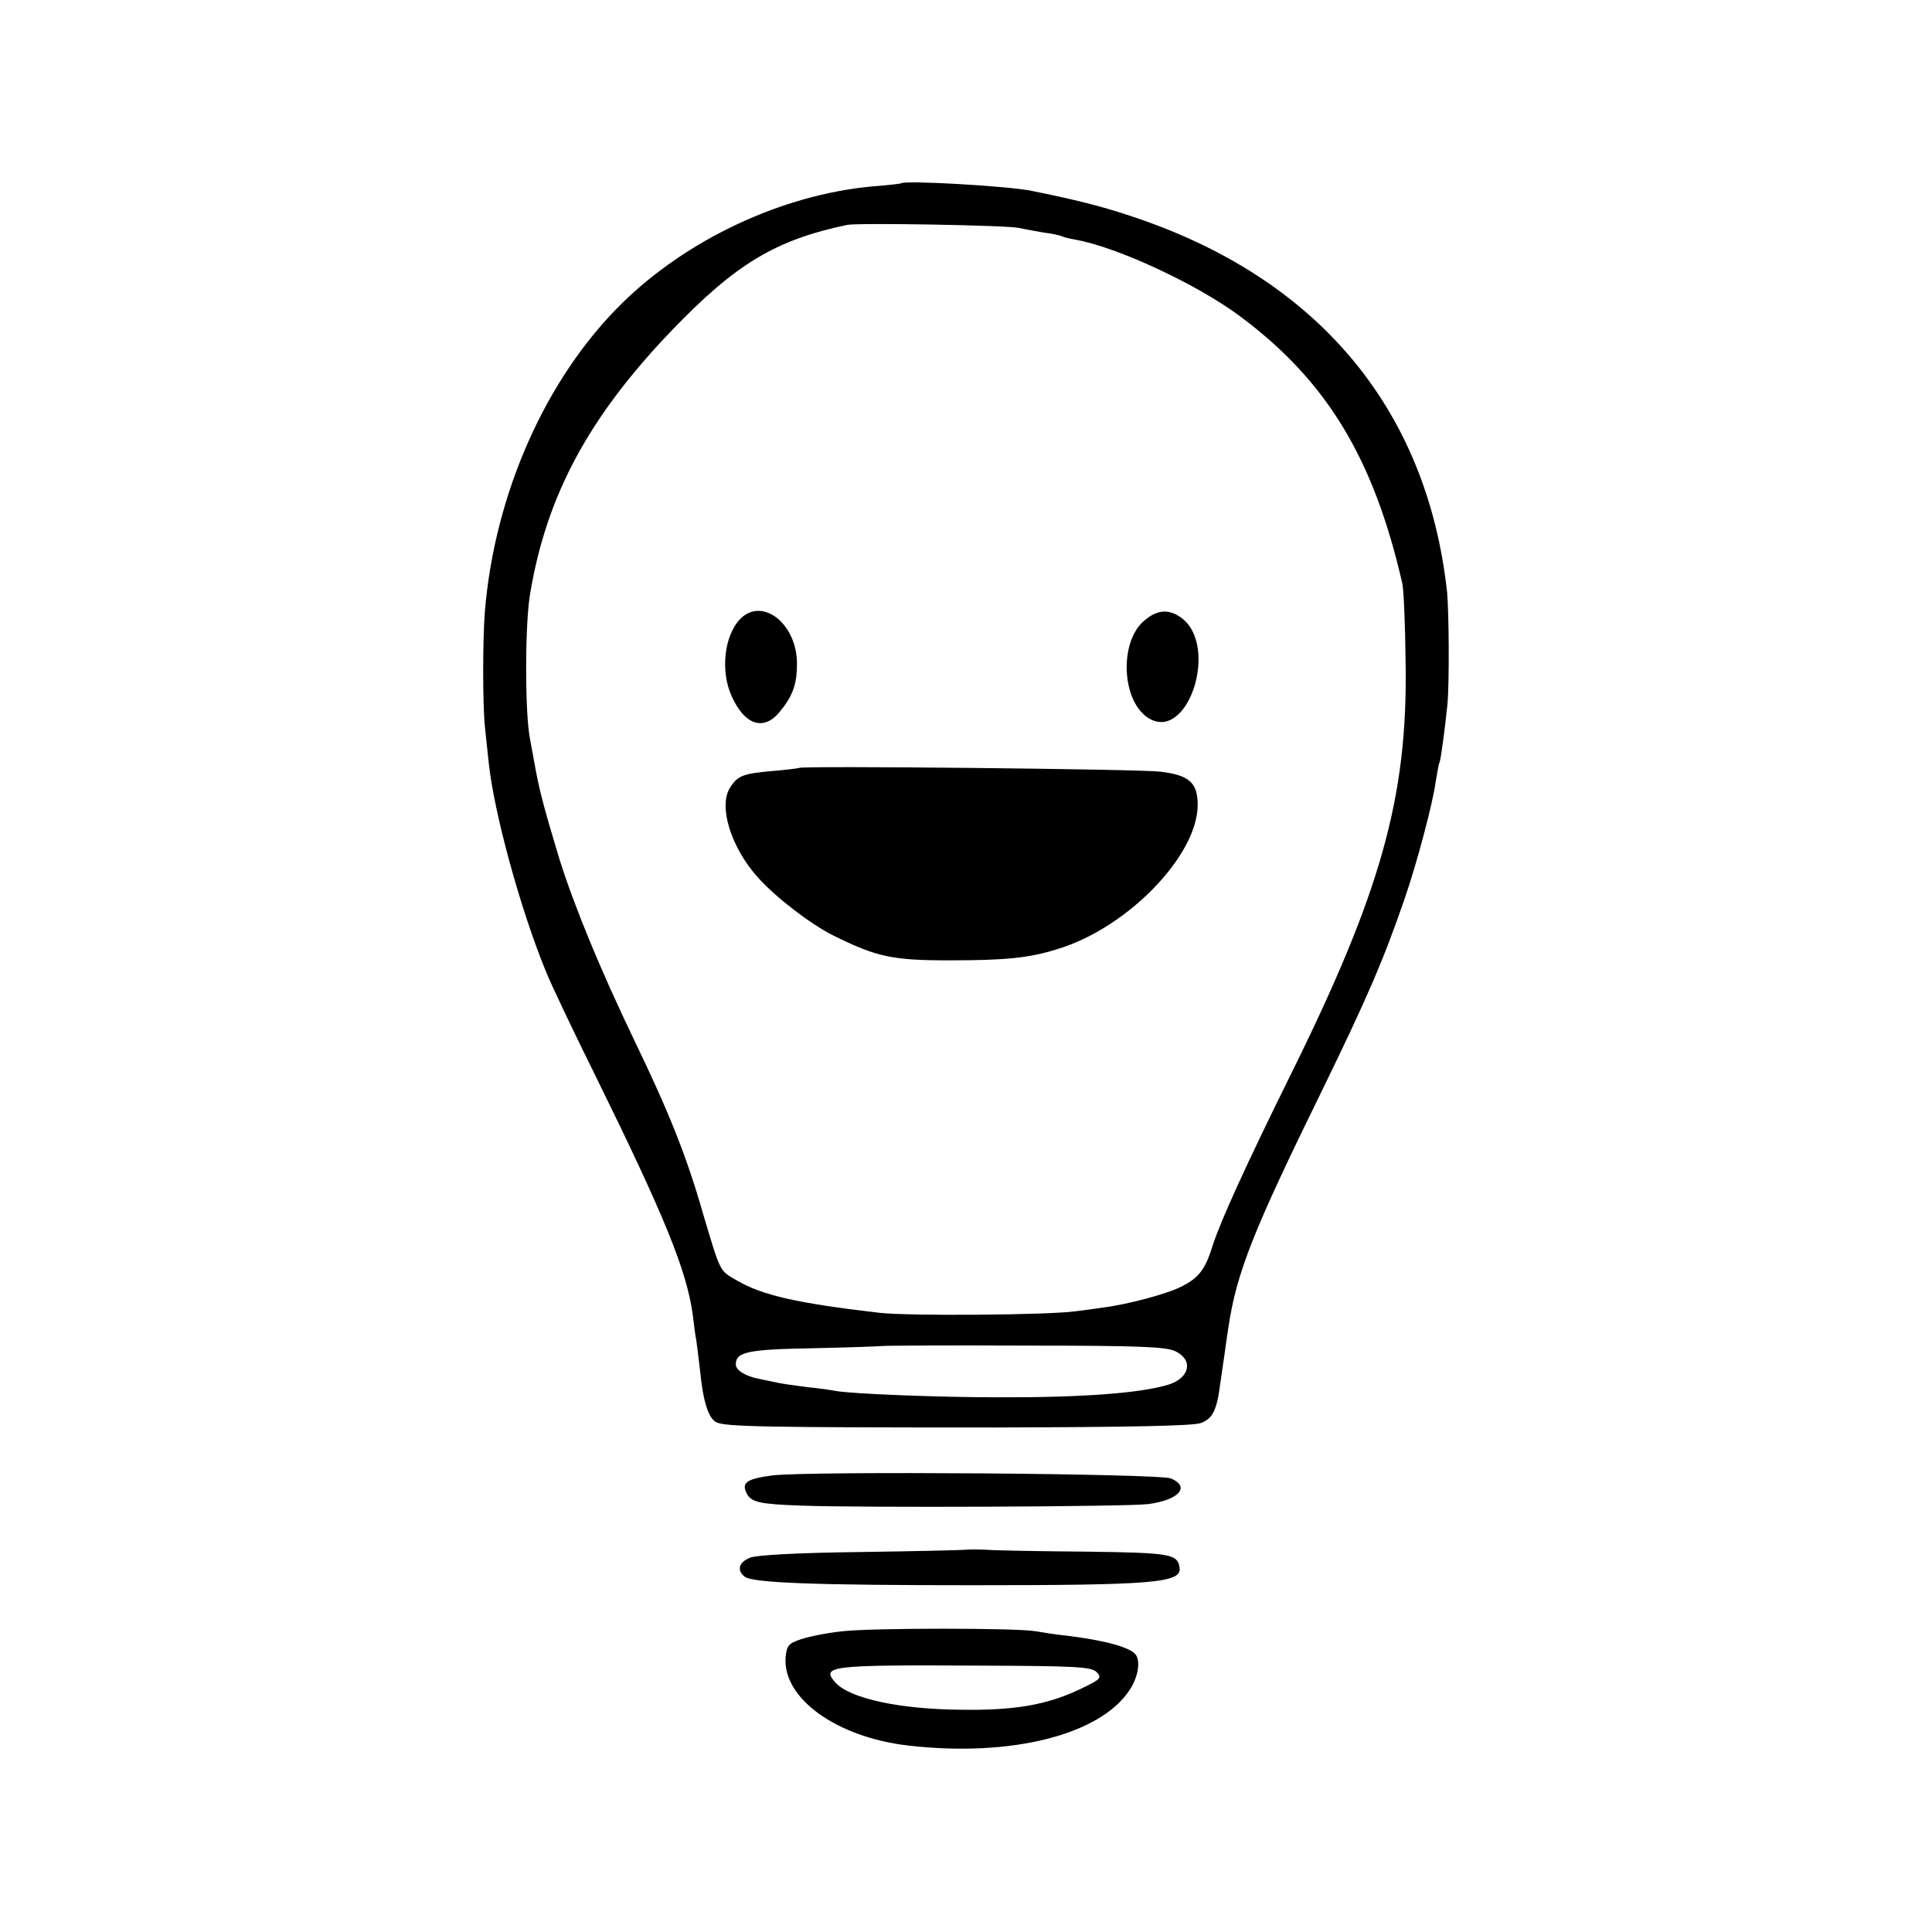
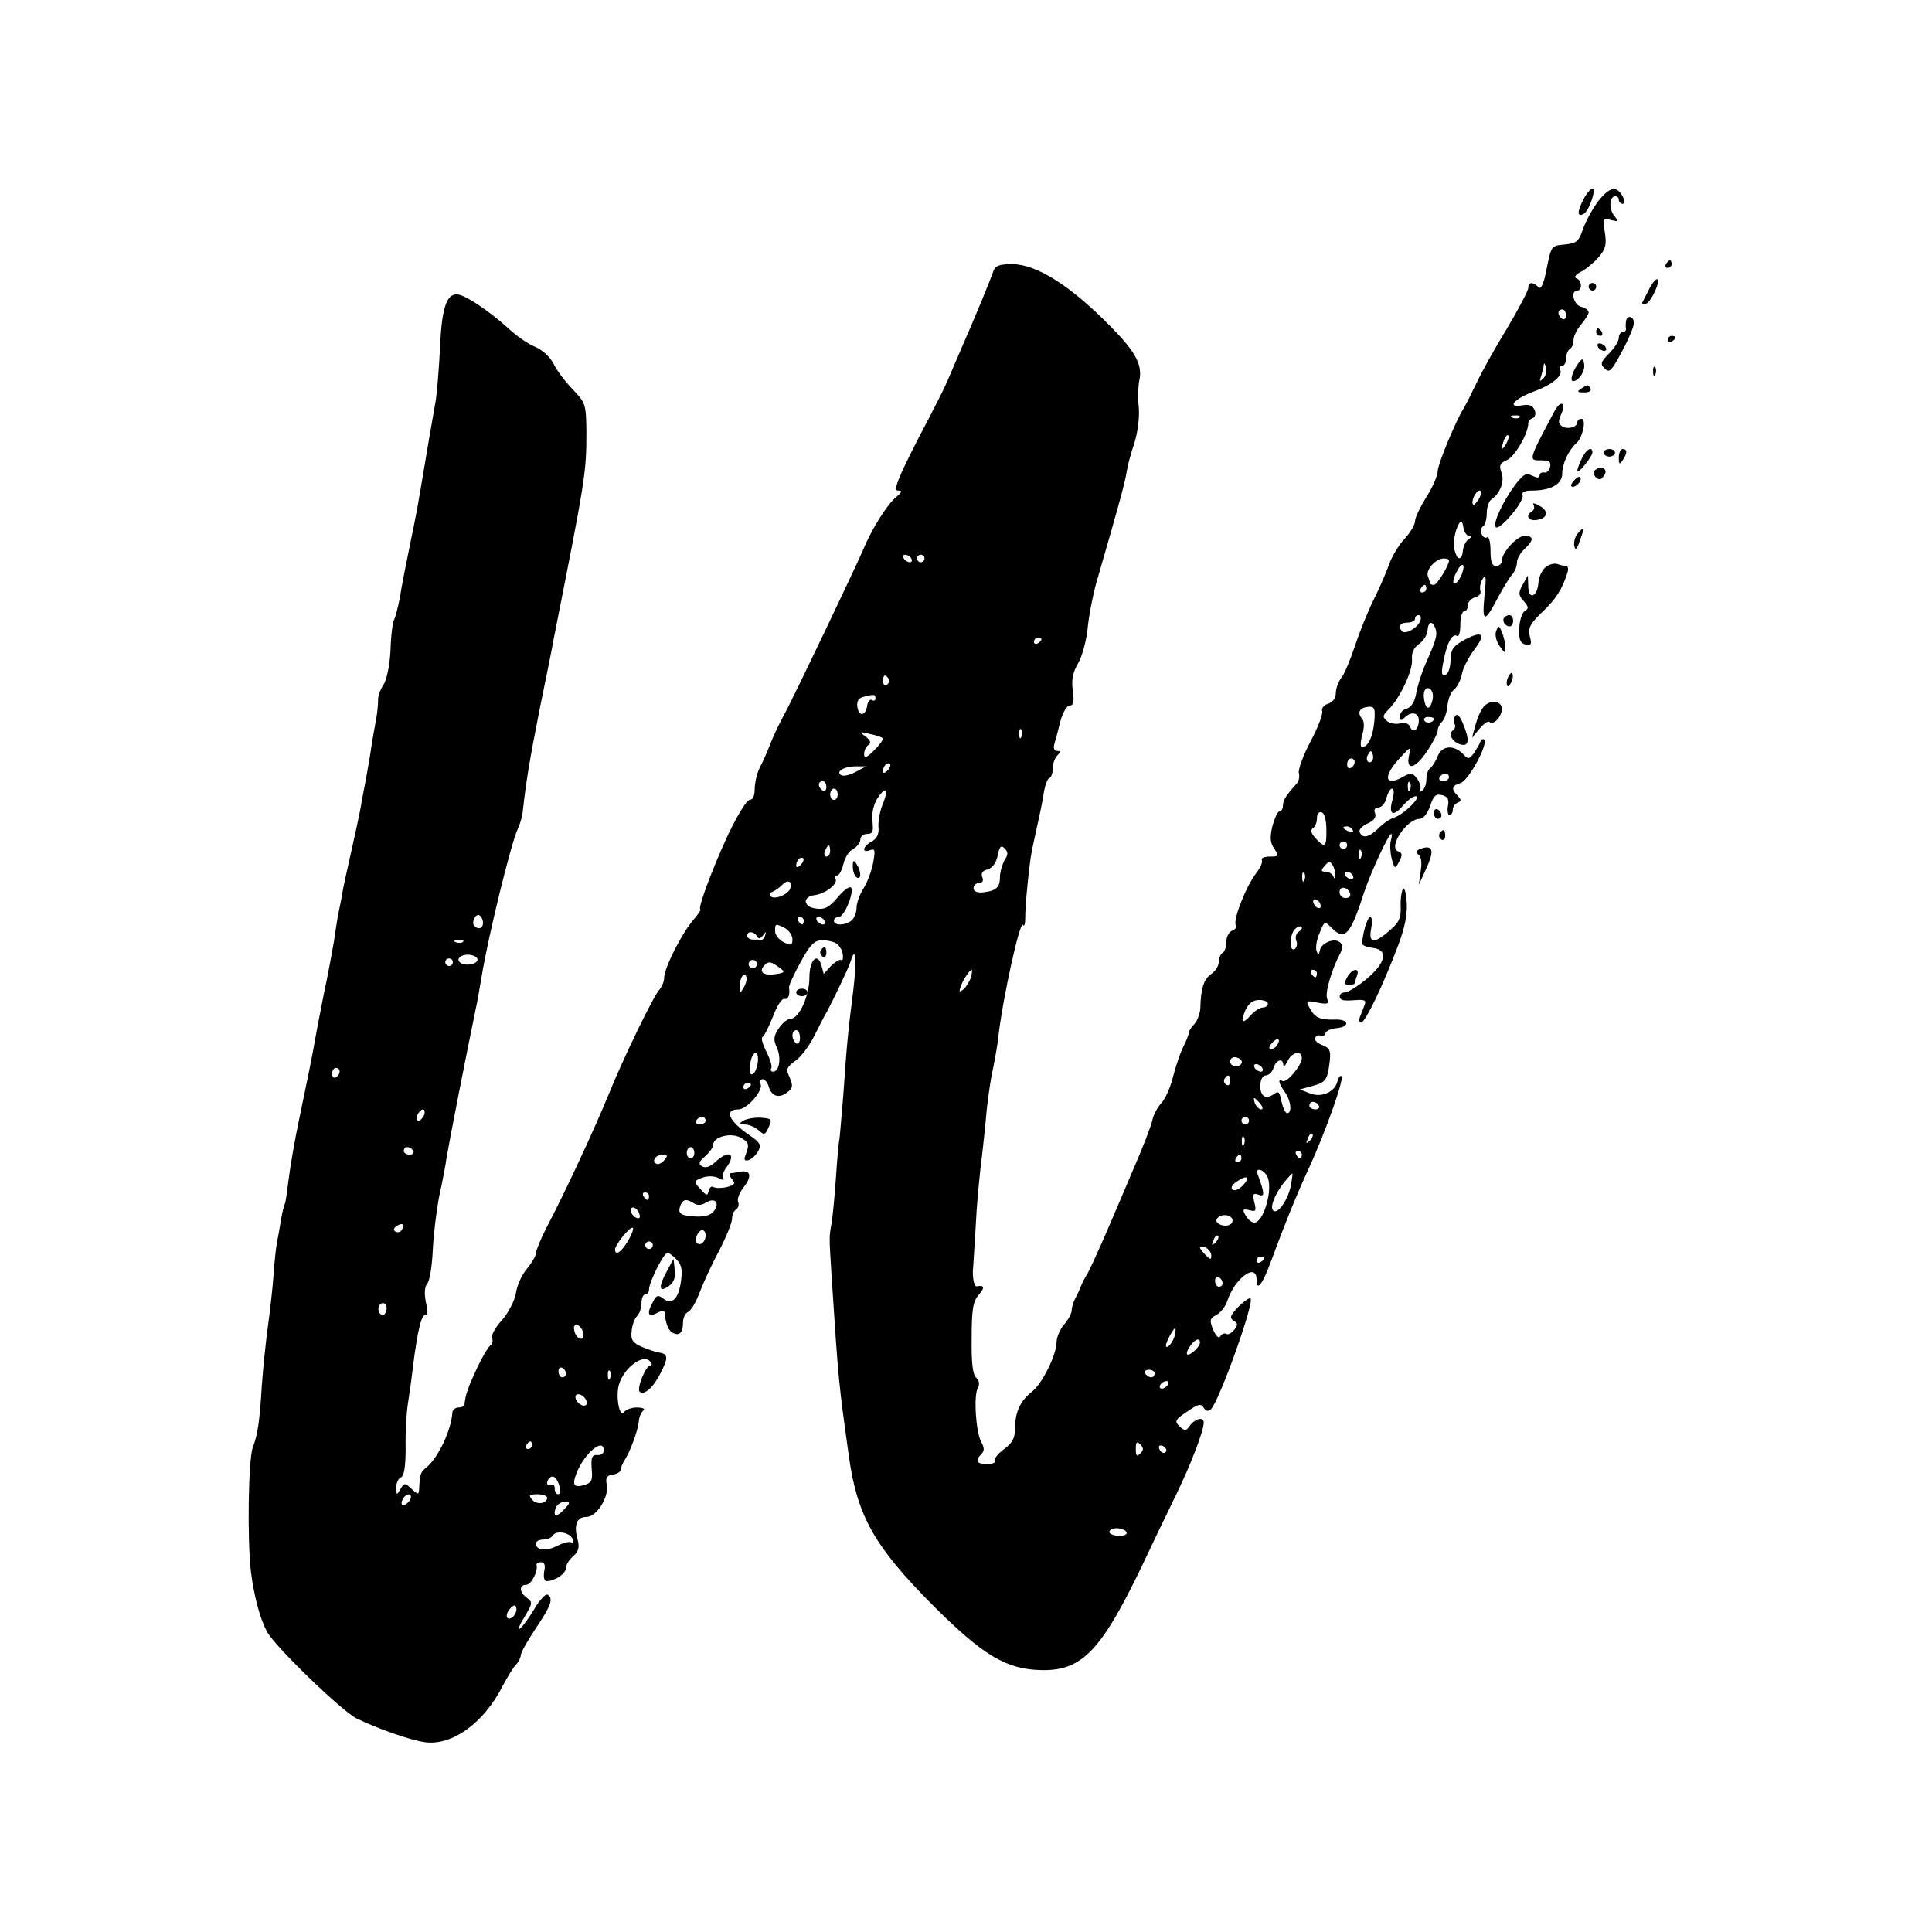
<svg xmlns="http://www.w3.org/2000/svg" version="1.0" width="512pt" height="512pt" viewBox="0 0 512 512" preserveAspectRatio="xMidYMid meet">
  <g transform="translate(0,512) scale(0.1,-0.1)" fill="#000000" stroke="none">
-     <path d="M2387 4634 c-1 -1 -35 -5 -75 -8 -240 -22 -493 -141 -666 -312 -200 -198 -335 -502 -361 -814 -6 -76 -6 -247 0 -305 2 -22 7 -65 10 -95 14 -134 85 -393 152 -555 13 -33 73 -159 133 -280 181 -368 240 -512 256 -630 3 -27 7 -57 9 -65 1 -8 6 -44 10 -80 8 -83 22 -128 43 -139 23 -12 128 -14 737 -14 353 1 529 4 548 12 31 12 42 34 51 106 4 28 9 61 11 75 2 14 6 45 10 70 22 148 66 258 249 631 119 244 163 346 219 509 32 93 74 250 82 310 4 24 8 47 10 50 3 5 14 86 21 155 5 55 4 240 -1 295 -53 489 -346 837 -843 999 -75 25 -143 42 -262 66 -63 12 -333 28 -343 19z m313 -118 c13 -3 42 -8 64 -12 22 -3 43 -7 47 -9 3 -2 20 -7 38 -10 110 -19 323 -118 437 -203 230 -171 354 -376 430 -707 4 -16 8 -111 9 -210 6 -357 -65 -610 -308 -1100 -116 -235 -182 -380 -203 -445 -20 -64 -36 -86 -84 -110 -37 -19 -142 -47 -206 -55 -21 -3 -55 -8 -74 -10 -67 -10 -445 -13 -520 -4 -215 25 -309 46 -376 85 -48 27 -44 21 -91 178 -43 151 -91 271 -183 461 -91 190 -158 353 -198 480 -42 139 -54 185 -67 260 -3 17 -8 44 -11 60 -13 69 -13 303 1 382 43 259 155 468 375 697 170 177 275 240 465 280 29 6 426 -1 455 -8z m415 -2977 c48 -23 38 -70 -17 -88 -73 -23 -232 -35 -458 -34 -148 0 -385 9 -426 17 -10 2 -44 7 -75 10 -31 4 -67 9 -80 12 -13 3 -35 7 -48 10 -36 7 -61 23 -61 38 0 33 30 40 203 43 95 2 178 5 186 6 8 1 179 2 380 1 298 0 372 -3 396 -15z" />
-     <path d="M1960 3478 c-41 -45 -51 -137 -21 -203 34 -76 84 -93 126 -43 35 42 47 73 47 128 1 107 -93 181 -152 118z" />
-     <path d="M3032 3475 c-66 -56 -60 -211 10 -257 106 -69 191 193 87 266 -33 23 -63 20 -97 -9z" />
-     <path d="M2118 3085 c-2 -1 -32 -5 -68 -8 -80 -7 -95 -12 -115 -44 -32 -49 2 -160 75 -240 47 -52 138 -122 198 -152 115 -57 156 -66 307 -66 150 0 212 6 288 30 185 56 371 248 371 382 0 59 -23 79 -99 88 -56 7 -950 16 -957 10z" />
-     <path d="M2047 1210 c-68 -9 -83 -19 -68 -48 12 -23 33 -28 143 -32 160 -6 865 -3 921 4 82 11 112 46 60 68 -32 13 -956 20 -1056 8z" />
-     <path d="M2559 1013 c-8 -1 -133 -4 -279 -6 -165 -2 -275 -8 -292 -15 -30 -12 -36 -33 -15 -50 20 -17 187 -23 604 -23 477 0 555 6 549 46 -5 37 -23 40 -249 43 -122 1 -240 3 -263 5 -22 1 -47 1 -55 0z" />
-     <path d="M2233 797 c-40 -4 -89 -14 -110 -21 -33 -11 -38 -17 -41 -47 -9 -109 134 -213 326 -235 271 -31 508 28 586 148 23 35 29 77 15 94 -16 19 -82 37 -180 49 -30 3 -67 9 -84 12 -50 9 -435 9 -512 0z m673 -108 c15 -16 12 -19 -47 -47 -85 -40 -170 -55 -310 -53 -165 1 -297 30 -335 72 -39 44 -15 47 368 45 271 -1 309 -3 324 -17z" />
+     <path d="M4195 4589 c-16 -31 -15 -46 3 -35 14 9 33 66 22 66 -5 0 -17 -14 -25 -31z" />
+     <path d="M4234 4585 c-14 -19 -32 -52 -39 -72 -11 -33 -17 -38 -49 -41 -35 -3 -35 -4 -47 -63 -8 -42 -15 -57 -22 -50 -15 15 -27 14 -27 -2 0 -7 -25 -55 -56 -107 -32 -52 -68 -117 -81 -145 -13 -27 -28 -57 -33 -65 -23 -37 -70 -151 -70 -169 0 -11 -13 -42 -30 -68 -16 -26 -30 -55 -30 -64 0 -9 -12 -30 -27 -46 -16 -17 -34 -47 -42 -69 -7 -21 -26 -64 -41 -94 -15 -30 -37 -85 -49 -121 -12 -36 -28 -75 -36 -85 -8 -10 -15 -29 -15 -41 0 -13 -8 -24 -21 -28 -11 -4 -18 -13 -15 -20 2 -7 -11 -43 -31 -80 -19 -36 -33 -74 -31 -83 3 -10 0 -23 -6 -29 -27 -30 -36 -43 -36 -58 0 -8 -4 -15 -9 -15 -5 0 -13 -18 -19 -39 -7 -31 -6 -45 5 -60 13 -20 12 -21 -12 -21 -14 0 -24 -4 -21 -9 3 -5 -4 -21 -15 -35 -26 -33 -62 -124 -54 -137 4 -5 -1 -12 -9 -15 -9 -3 -16 -17 -16 -29 0 -13 -4 -27 -10 -30 -5 -3 -10 -14 -10 -24 0 -10 -9 -25 -20 -32 -20 -14 -28 -39 -29 -91 -1 -15 -8 -33 -16 -42 -8 -8 -15 -19 -15 -24 0 -5 -7 -22 -15 -38 -8 -16 -20 -52 -27 -80 -7 -28 -21 -58 -31 -68 -9 -10 -20 -29 -23 -44 -3 -15 -25 -72 -49 -127 -23 -55 -59 -138 -79 -185 -21 -47 -41 -92 -47 -100 -5 -8 -12 -22 -15 -30 -3 -8 -10 -23 -15 -32 -5 -10 -9 -24 -9 -31 0 -8 -9 -24 -20 -37 -11 -13 -20 -34 -20 -47 0 -33 -38 -110 -65 -131 -31 -24 -45 -55 -45 -96 0 -28 -7 -40 -30 -57 -16 -12 -27 -26 -24 -31 3 -4 -6 -8 -20 -8 -28 0 -33 9 -15 27 8 8 8 17 -1 32 -14 28 -20 121 -9 142 6 11 4 21 -4 28 -9 7 -13 39 -12 105 0 78 4 98 19 115 17 19 15 26 -6 22 -7 -1 -12 29 -9 51 0 3 3 46 6 95 4 80 8 123 20 223 2 19 7 64 10 100 4 36 11 85 17 110 5 25 12 63 14 85 12 103 57 306 65 294 3 -6 6 2 6 18 -1 28 11 148 18 181 2 9 8 38 14 65 6 26 14 64 17 85 3 20 10 39 15 40 5 2 9 14 9 26 0 12 5 27 12 34 9 9 9 12 -1 12 -7 0 -10 7 -7 18 3 9 10 36 16 60 6 23 17 42 24 42 11 0 13 10 9 40 -4 28 0 48 14 72 11 19 23 63 26 99 4 36 16 96 28 134 53 183 71 248 75 276 2 14 11 48 20 74 9 29 14 67 12 94 -3 25 -2 60 2 76 7 39 -11 73 -76 139 -107 109 -197 166 -262 166 -32 0 -44 -4 -49 -17 -9 -27 -47 -119 -86 -208 -19 -44 -37 -87 -41 -95 -3 -8 -37 -75 -75 -147 -51 -100 -64 -133 -52 -133 13 0 12 -4 -5 -18 -25 -22 -64 -84 -88 -142 -17 -40 -183 -389 -207 -432 -18 -34 -27 -53 -39 -83 -6 -16 -18 -43 -26 -58 -8 -16 -14 -42 -14 -58 0 -18 -5 -29 -14 -29 -7 0 -32 -41 -56 -91 -45 -97 -82 -199 -74 -199 3 0 -7 -15 -22 -32 -30 -37 -74 -124 -74 -150 0 -9 -6 -23 -12 -30 -16 -17 -95 -179 -137 -283 -36 -88 -115 -258 -162 -347 -16 -31 -29 -63 -29 -70 0 -7 -11 -25 -24 -41 -13 -15 -26 -44 -29 -65 -4 -21 -20 -51 -37 -71 -17 -18 -29 -40 -26 -47 3 -7 1 -16 -4 -19 -6 -4 -22 -31 -36 -61 -23 -49 -31 -71 -33 -96 -1 -5 -8 -8 -16 -8 -8 0 -15 -6 -16 -12 -3 -48 -37 -120 -68 -146 -16 -13 -18 -16 -20 -54 -1 -20 -2 -20 -20 -4 -18 17 -20 17 -30 -1 -10 -16 -10 -16 -11 5 0 12 6 25 13 27 8 4 12 29 12 78 -1 39 2 92 6 117 4 25 10 68 13 95 13 104 24 147 36 140 4 -3 4 12 -1 32 -5 25 -4 42 3 51 7 7 13 48 15 90 2 42 10 106 17 142 8 36 17 83 20 105 5 31 49 258 82 417 2 13 7 39 10 58 17 106 80 363 97 395 5 11 12 33 13 50 8 72 17 129 45 270 17 83 33 161 35 175 86 435 88 445 88 558 -1 70 -2 74 -36 110 -20 20 -43 51 -51 68 -9 18 -30 37 -49 45 -18 7 -50 29 -71 49 -52 47 -116 90 -137 90 -27 0 -40 -39 -44 -145 -3 -55 -8 -116 -11 -135 -3 -19 -15 -84 -25 -145 -10 -60 -21 -124 -24 -141 -3 -17 -13 -66 -22 -110 -9 -43 -20 -100 -24 -126 -5 -27 -12 -53 -15 -59 -4 -5 -9 -42 -10 -81 -2 -40 -10 -80 -19 -93 -8 -12 -15 -31 -14 -41 0 -11 -2 -32 -5 -49 -3 -16 -11 -59 -16 -95 -6 -36 -13 -76 -16 -90 -3 -14 -8 -41 -11 -60 -4 -19 -15 -71 -25 -115 -10 -44 -21 -93 -23 -110 -3 -16 -8 -41 -11 -55 -2 -13 -7 -42 -10 -65 -4 -22 -15 -85 -27 -140 -11 -55 -21 -109 -23 -120 -5 -31 -21 -110 -43 -215 -11 -52 -23 -122 -27 -155 -4 -32 -8 -62 -10 -65 -2 -4 -7 -22 -10 -41 -3 -19 -8 -47 -11 -62 -3 -16 -7 -54 -9 -85 -2 -31 -9 -93 -15 -137 -6 -44 -13 -114 -16 -155 -6 -99 -11 -131 -24 -166 -12 -31 -15 -244 -5 -329 8 -63 23 -122 42 -158 19 -38 199 -212 238 -231 60 -29 141 -57 181 -63 72 -10 156 51 205 147 13 25 29 51 36 58 7 7 13 19 13 25 0 7 18 39 40 72 41 61 47 79 31 89 -5 3 -21 -14 -35 -38 -15 -25 -32 -48 -38 -52 -7 -4 -1 10 12 31 21 35 22 39 7 50 -21 15 -22 35 -3 35 14 0 32 36 28 52 -1 5 4 8 12 8 9 0 12 -8 8 -25 -2 -15 0 -25 7 -25 22 0 51 20 51 35 0 9 9 22 19 31 14 12 17 23 12 43 -11 39 -3 61 23 61 27 0 60 52 54 85 -4 19 0 25 16 27 12 2 21 8 21 13 0 6 5 17 10 25 15 23 37 82 38 105 1 11 7 23 12 27 6 4 -2 8 -17 8 -15 0 -30 -6 -34 -12 -10 -16 -21 27 -16 62 7 50 69 99 87 69 4 -5 2 -9 -3 -9 -11 0 -35 -60 -27 -68 11 -11 36 10 55 48 22 43 21 52 -5 56 -8 1 -28 8 -45 15 -24 11 -29 19 -26 42 1 15 8 33 14 39 7 7 12 22 12 35 0 13 5 23 10 23 6 0 10 6 10 13 0 19 39 97 49 97 4 0 15 -8 25 -19 13 -14 15 -28 10 -61 -7 -44 -25 -60 -48 -40 -12 9 -17 7 -25 -9 -18 -32 -14 -43 9 -31 11 6 20 7 21 3 3 -29 9 -47 20 -54 18 -11 29 -2 29 26 0 12 6 25 13 28 8 3 22 27 32 54 10 26 33 76 52 111 18 35 33 72 33 82 0 10 5 22 11 25 6 4 8 13 5 20 -3 8 4 25 15 39 22 28 19 46 -9 41 -9 -2 -21 -4 -26 -4 -5 -1 -3 -8 4 -16 10 -12 7 -15 -14 -21 -13 -3 -29 -3 -35 0 -5 4 -11 -1 -13 -10 -3 -14 -6 -13 -22 5 -18 20 -18 21 5 30 15 5 31 5 43 -1 11 -6 16 -6 13 0 -4 5 0 18 8 28 28 38 6 48 -30 14 -13 -12 -25 -16 -34 -11 -11 7 -9 12 8 27 11 10 21 23 21 30 0 21 45 33 71 20 24 -13 26 -18 14 -49 -10 -23 22 -12 35 14 8 14 4 22 -23 40 -56 38 -69 69 -30 69 22 0 65 49 59 66 -3 8 -1 14 5 14 6 0 13 -9 16 -19 7 -26 27 -33 49 -16 15 11 16 17 7 39 -11 23 -9 27 15 45 15 10 38 41 51 68 13 26 28 55 33 63 16 30 57 115 63 134 13 43 16 2 6 -81 -12 -94 -17 -138 -26 -273 -4 -46 -8 -98 -10 -115 -3 -16 -7 -66 -10 -110 -3 -44 -8 -96 -11 -115 -7 -41 -7 -32 0 -145 18 -276 18 -276 46 -477 22 -156 68 -237 221 -391 134 -134 195 -171 289 -173 108 -2 159 51 271 286 22 47 60 126 84 175 41 84 75 173 75 195 0 16 -22 11 -36 -7 -11 -16 -14 -16 -28 -3 -14 13 -12 18 20 39 30 21 37 22 44 10 6 -9 12 -10 19 -4 23 24 116 284 105 294 -2 3 -17 -7 -32 -22 -22 -23 -24 -29 -13 -37 12 -7 12 -11 2 -24 -7 -9 -17 -14 -21 -11 -5 3 -12 0 -16 -6 -4 -7 -11 -1 -19 17 -10 25 -9 30 8 39 11 5 25 23 30 39 20 59 77 101 77 55 0 -34 16 -13 40 53 32 87 66 172 99 243 42 91 94 236 86 243 -3 3 -8 -3 -11 -15 -8 -28 -43 -43 -74 -30 l-25 10 33 9 c36 10 40 16 46 66 3 28 0 35 -21 43 -13 5 -21 14 -18 19 4 6 10 8 15 5 4 -3 10 0 12 6 2 7 15 13 28 14 39 3 36 25 -3 23 -39 -1 -53 5 -67 32 -10 18 -8 19 21 13 28 -5 31 -4 26 11 -6 15 12 77 35 120 6 12 6 22 0 28 -14 14 -50 0 -54 -20 -3 -14 -5 -14 -9 -2 -3 8 0 30 8 47 13 33 13 33 33 13 34 -34 49 -17 85 95 18 54 65 155 72 155 2 0 2 -8 -1 -17 -3 -10 -2 -31 2 -48 8 -29 9 -29 20 -8 9 17 9 22 -3 27 -27 10 22 85 57 86 10 0 21 14 28 34 9 27 15 33 31 29 16 -4 20 -12 16 -29 -2 -13 0 -24 4 -24 5 0 9 6 9 14 0 8 6 16 13 19 10 4 10 7 0 18 -18 18 -16 27 8 34 21 7 74 104 62 115 -3 3 -8 0 -10 -6 -2 -6 -10 -19 -17 -30 -13 -17 -15 -17 -30 -1 -25 24 -55 21 -66 -7 -5 -13 -14 -27 -19 -31 -6 -3 -11 -17 -11 -30 0 -13 -5 -27 -12 -31 -6 -4 -8 -3 -5 3 4 6 0 18 -7 29 -13 17 -17 17 -40 4 -45 -24 -51 1 -11 46 34 37 35 38 29 12 -9 -43 18 -35 49 13 15 22 27 46 27 53 0 7 5 17 12 24 6 6 13 26 14 43 2 17 9 36 18 42 8 7 17 25 20 40 3 16 17 44 32 64 33 43 24 53 -24 28 -31 -17 -37 -25 -38 -54 0 -20 -6 -37 -13 -39 -11 -4 -12 4 -6 34 9 49 23 76 36 69 5 -4 9 9 9 29 0 20 5 36 10 36 6 0 10 7 10 16 0 9 9 18 19 21 11 3 17 11 14 18 -2 8 0 22 7 32 8 14 9 3 4 -46 -7 -72 0 -73 36 -4 14 26 31 54 38 61 6 7 12 21 12 31 0 10 9 26 20 36 25 23 25 35 1 35 -21 0 -61 -44 -61 -66 0 -8 -7 -14 -15 -14 -11 0 -15 11 -15 41 0 22 -4 38 -9 35 -5 -3 -11 1 -15 9 -3 8 -1 17 4 20 6 4 10 19 10 35 0 16 6 33 13 37 22 15 35 47 26 71 -7 18 -4 25 15 33 21 10 56 70 56 97 0 5 5 12 12 14 6 2 9 12 5 21 -5 12 -14 16 -32 13 -44 -8 -23 17 31 37 49 18 78 43 68 58 -3 5 0 9 5 9 6 0 11 9 11 19 0 11 5 23 10 26 6 3 10 14 10 24 0 10 9 28 20 41 11 13 20 27 20 32 0 6 -9 12 -20 15 -20 5 -29 43 -10 43 14 0 12 28 -2 32 -8 3 -3 10 12 18 14 7 35 25 47 39 18 21 21 33 16 65 -6 37 -5 39 16 33 21 -5 21 -4 9 11 -15 18 -13 52 3 52 5 0 9 -4 9 -10 0 -5 5 -10 10 -10 7 0 7 6 0 20 -16 29 -35 25 -66 -15z m-84 -301 c0 -8 -4 -12 -10 -9 -5 3 -10 10 -10 16 0 5 5 9 10 9 6 0 10 -7 10 -16z m-61 -168 c-9 -8 -10 -7 -5 7 3 10 7 24 7 30 1 7 3 4 6 -7 3 -10 -1 -23 -8 -30z m-62 -102 c-3 -3 -12 -4 -19 -1 -8 3 -5 6 6 6 11 1 17 -2 13 -5z m-36 -71 c-12 -20 -14 -14 -5 12 4 9 9 14 11 11 3 -2 0 -13 -6 -23z m-71 -144 c-7 -11 -14 -19 -16 -16 -7 7 7 37 17 37 6 0 5 -9 -1 -21z m-27 -99 c8 0 8 -3 -1 -9 -7 -4 -14 -18 -15 -29 -2 -26 -14 -29 -21 -4 -7 19 -1 56 11 75 5 8 9 5 11 -10 2 -13 9 -23 15 -23z m-1478 -60 c3 -5 2 -10 -4 -10 -5 0 -13 5 -16 10 -3 6 -2 10 4 10 5 0 13 -4 16 -10z m35 0 c0 -5 -4 -10 -10 -10 -5 0 -10 5 -10 10 0 6 5 10 10 10 6 0 10 -4 10 -10z m1390 -5 c0 -14 -32 -65 -40 -65 -6 0 -10 2 -10 4 0 2 -3 11 -6 19 -6 17 21 47 42 47 8 0 14 -2 14 -5z m30 -45 c-6 -12 -14 -19 -17 -16 -4 3 0 18 8 32 7 14 15 21 17 15 2 -5 -2 -20 -8 -31z m-90 -30 c0 -5 -5 -10 -11 -10 -5 0 -7 5 -4 10 3 6 8 10 11 10 2 0 4 -4 4 -10z m-16 -85 c-7 -19 -39 -37 -48 -28 -12 12 -6 23 14 23 11 0 20 5 20 10 0 6 4 10 10 10 5 0 7 -7 4 -15z m40 -20 c6 -17 2 -31 -26 -94 -11 -25 -22 -60 -25 -79 -4 -22 -13 -36 -25 -40 -10 -2 -18 -11 -18 -20 0 -12 3 -13 12 -4 18 18 38 14 38 -7 0 -25 -16 -36 -23 -17 -4 9 -14 12 -26 9 -12 -3 -28 0 -35 6 -13 11 -12 15 4 31 30 30 64 102 62 132 -2 17 5 32 18 41 12 8 22 24 23 36 2 24 12 28 21 6z m-1044 -29 c0 -3 -4 -8 -10 -11 -5 -3 -10 -1 -10 4 0 6 5 11 10 11 6 0 10 -2 10 -4z m-405 -105 c3 -5 1 -12 -5 -16 -5 -3 -10 1 -10 9 0 18 6 21 15 7z m1440 -61 c-7 -23 -17 -20 -21 7 -4 23 6 37 18 25 6 -6 7 -20 3 -32z m-1475 9 c0 -5 -4 -8 -9 -4 -5 3 -11 -4 -13 -15 -4 -28 -22 -30 -26 -3 -2 14 3 23 15 26 30 8 33 7 33 -4z m1322 -62 c-4 -41 -17 -67 -33 -67 -4 0 -4 14 1 32 6 21 6 36 -1 44 -13 16 -6 29 18 31 16 1 18 -5 15 -40z m158 9 c0 -11 -19 -15 -25 -6 -3 5 1 10 9 10 9 0 16 -2 16 -4z m-1093 -48 c-3 -8 -6 -5 -6 6 -1 11 2 17 5 13 3 -3 4 -12 1 -19z m-368 -4 c3 -3 -7 -17 -22 -32 -21 -21 -27 -23 -27 -10 0 9 5 20 12 24 7 5 5 12 -8 22 -18 13 -17 14 11 7 16 -3 32 -9 34 -11z m1297 -61 c-10 -10 -19 5 -10 18 6 11 8 11 12 0 2 -7 1 -15 -2 -18z m-46 -2 c0 -6 -4 -13 -10 -16 -5 -3 -10 1 -10 9 0 9 5 16 10 16 6 0 10 -4 10 -9z m-1238 -23 c-7 -7 -12 -8 -12 -2 0 14 12 26 19 19 2 -3 -1 -11 -7 -17z m-85 -4 c-15 -8 -32 -12 -38 -8 -16 9 10 24 41 23 l25 0 -28 -15z m1573 -14 c0 -5 -7 -10 -16 -10 -8 0 -12 5 -9 10 3 6 10 10 16 10 5 0 9 -4 9 -10z m-1650 -26 c0 -8 -4 -12 -10 -9 -5 3 -10 10 -10 16 0 5 5 9 10 9 6 0 10 -7 10 -16z m1547 -6 c-3 -8 -6 -5 -6 6 -1 11 2 17 5 13 3 -3 4 -12 1 -19z m-1517 -13 c0 -8 -4 -15 -10 -15 -5 0 -10 7 -10 15 0 8 5 15 10 15 6 0 10 -7 10 -15z m119 -27 c-7 -17 -12 -44 -11 -59 2 -19 -4 -32 -18 -39 -24 -13 -27 -32 -4 -23 13 5 14 0 8 -33 -4 -21 -15 -52 -26 -69 -10 -16 -18 -39 -18 -50 0 -12 -5 -26 -12 -33 -15 -15 -48 -16 -48 -2 0 6 6 10 13 10 15 0 42 68 32 78 -4 4 -20 -8 -35 -26 -22 -26 -34 -33 -56 -30 -36 4 -39 32 -4 36 29 4 62 31 54 43 -3 5 -1 9 5 9 5 0 12 14 16 30 4 17 15 35 26 40 10 6 19 17 19 25 0 8 8 15 18 15 15 0 17 6 14 34 -2 21 3 44 13 60 23 35 31 25 14 -16z m1351 12 c-11 -39 2 -46 28 -15 12 14 27 25 34 25 17 0 -31 -48 -56 -56 -12 -4 -32 -17 -45 -31 -24 -23 -42 -26 -48 -7 -2 6 8 16 22 22 16 7 23 17 19 27 -4 9 0 15 9 15 8 0 18 11 21 25 4 14 10 25 15 25 6 0 6 -12 1 -30z m-175 -78 c1 -47 -4 -51 -29 -23 -11 12 -14 21 -7 26 6 3 11 15 11 26 0 12 5 19 13 16 7 -2 12 -21 12 -45z m70 -2 c3 -6 -1 -7 -9 -4 -18 7 -21 14 -7 14 6 0 13 -4 16 -10z m-15 -40 c0 -5 -4 -10 -10 -10 -5 0 -10 5 -10 10 0 6 5 10 10 10 6 0 10 -4 10 -10z m-1370 -15 c0 -8 -4 -15 -10 -15 -5 0 -7 7 -4 15 4 8 8 15 10 15 2 0 4 -7 4 -15z m462 -25 c-6 -11 -12 -31 -12 -44 0 -28 -10 -37 -46 -41 -15 -1 -24 3 -24 11 0 8 7 14 15 14 9 0 12 6 8 16 -4 10 1 17 15 20 12 4 22 17 26 37 5 24 9 28 18 19 10 -10 10 -17 0 -32z m945 8 c-3 -8 -6 -5 -6 6 -1 11 2 17 5 13 3 -3 4 -12 1 -19z m-1485 -20 c-7 -7 -12 -8 -12 -2 0 14 12 26 19 19 2 -3 -1 -11 -7 -17z m1417 -28 c0 -10 -2 -11 -6 -2 -2 6 -12 12 -20 12 -13 0 -13 3 -3 15 11 13 15 13 21 3 5 -7 8 -20 8 -28z m-82 -12 c-3 -8 -6 -5 -6 6 -1 11 2 17 5 13 3 -3 4 -12 1 -19z m128 12 c3 -5 2 -10 -4 -10 -5 0 -13 5 -16 10 -3 6 -2 10 4 10 5 0 13 -4 16 -10z m-1491 -35 c-7 -17 -42 -30 -52 -20 -4 4 -1 10 6 12 7 3 18 11 25 18 15 16 28 9 21 -10z m1484 -13 c2 -7 -3 -12 -12 -12 -9 0 -16 7 -16 16 0 17 22 14 28 -4z m-78 -33 c0 -6 -4 -7 -10 -4 -5 3 -10 11 -10 16 0 6 5 7 10 4 6 -3 10 -11 10 -16z m-2220 -45 c0 -14 -12 -19 -23 -8 -9 9 4 35 14 28 5 -3 9 -12 9 -20z m850 6 c0 -5 -2 -10 -4 -10 -3 0 -8 5 -11 10 -3 6 -1 10 4 10 6 0 11 -4 11 -10z m55 0 c3 -5 2 -10 -4 -10 -5 0 -13 5 -16 10 -3 6 -2 10 4 10 5 0 13 -4 16 -10z m-104 -20 c10 -6 19 -19 19 -29 0 -16 -3 -18 -23 -8 -12 6 -23 19 -23 29 0 21 1 21 27 8z m1361 -9 c-7 -4 -10 -15 -7 -23 4 -9 2 -19 -4 -23 -15 -9 -14 38 1 53 6 6 14 9 17 6 3 -3 0 -9 -7 -13z m-1436 -12 c4 -8 9 -7 16 2 8 11 9 11 6 1 -2 -8 -7 -13 -11 -13 -4 1 -14 1 -22 1 -8 0 -15 5 -15 10 0 13 17 13 26 -1z m-779 -15 c-3 -3 -12 -4 -19 -1 -8 3 -5 6 6 6 11 1 17 -2 13 -5z m980 0 c12 -3 23 -16 26 -30 2 -13 1 -21 -4 -18 -4 2 -16 -5 -27 -16 l-19 -21 -6 22 c-10 37 -32 16 -32 -32 0 -49 -28 -109 -50 -109 -8 0 -22 -11 -31 -25 -14 -21 -15 -30 -5 -52 12 -27 6 -63 -10 -63 -6 0 -8 4 -5 9 3 4 -3 24 -13 44 -10 20 -15 37 -10 39 4 2 16 26 27 53 10 28 24 49 30 48 11 -3 16 10 13 30 -1 5 13 35 31 68 32 58 42 64 85 53z m-943 -43 c8 -12 -20 -22 -39 -15 -19 8 -9 24 15 24 10 0 21 -4 24 -9z m-64 -11 c0 -5 -4 -10 -10 -10 -5 0 -10 5 -10 10 0 6 5 10 10 10 6 0 10 -4 10 -10z m804 -11 c-3 -5 -10 -7 -15 -3 -5 3 -7 10 -3 15 3 5 10 7 15 3 5 -3 7 -10 3 -15z m61 -3 c17 -12 16 -14 -13 -18 -30 -4 -43 8 -25 25 9 10 17 9 38 -7z m508 -26 c-3 -10 -12 -25 -19 -31 -12 -10 -13 -8 -8 7 7 19 24 44 29 44 2 0 1 -9 -2 -20z m917 10 c0 -5 -2 -10 -4 -10 -3 0 -8 5 -11 10 -3 6 -1 10 4 10 6 0 11 -4 11 -10z m-1519 -37 c-10 -17 -10 -16 -11 3 0 23 13 41 18 25 2 -6 -1 -18 -7 -28z m1389 -43 c0 -5 -6 -10 -13 -10 -8 0 -22 -9 -32 -20 -23 -26 -29 -20 -14 14 8 17 20 26 36 26 12 0 23 -4 23 -10z m-1240 -91 c0 -11 -4 -17 -10 -14 -5 3 -10 13 -10 21 0 8 5 14 10 14 6 0 10 -9 10 -21z m1265 -18 c-3 -6 -11 -11 -17 -11 -6 0 -6 6 2 15 14 17 26 13 15 -4z m-1377 -48 c-2 -14 -8 -28 -14 -30 -7 -2 -9 8 -6 27 5 37 25 40 20 3z m1442 13 c0 -19 -40 -67 -51 -61 -14 9 -10 -7 6 -29 16 -22 20 -56 6 -56 -5 0 -11 14 -15 31 -5 26 -8 29 -21 19 -8 -6 -19 -9 -25 -5 -16 10 -12 55 4 55 8 0 18 9 21 20 7 22 25 27 26 8 0 -7 5 -3 11 10 12 24 38 30 38 8z m-159 -10 c-1 -16 -31 -15 -31 1 0 8 7 13 16 11 8 -2 15 -7 15 -12z m54 -16 c3 -5 2 -10 -4 -10 -5 0 -13 5 -16 10 -3 6 -2 10 4 10 5 0 13 -4 16 -10z m-2445 -9 c0 -6 -4 -13 -10 -16 -5 -3 -10 1 -10 9 0 9 5 16 10 16 6 0 10 -4 10 -9z m2360 -27 c0 -8 -5 -12 -10 -9 -6 4 -8 11 -5 16 9 14 15 11 15 -7z m-1270 -8 c0 -3 -4 -8 -10 -11 -5 -3 -10 -1 -10 4 0 6 5 11 10 11 6 0 10 -2 10 -4z m1350 -51 c7 -9 8 -15 2 -15 -5 0 -12 7 -16 15 -3 8 -4 15 -2 15 2 0 9 -7 16 -15z m155 -5 c3 -5 -1 -10 -9 -10 -9 0 -16 5 -16 10 0 6 4 10 9 10 6 0 13 -4 16 -10z m-2371 -25 c-4 -8 -10 -15 -15 -15 -4 0 -6 7 -3 15 4 8 10 15 15 15 4 0 6 -7 3 -15z m746 -15 c0 -5 -7 -10 -16 -10 -8 0 -12 5 -9 10 3 6 10 10 16 10 5 0 9 -4 9 -10z m1440 0 c0 -5 -4 -10 -10 -10 -5 0 -10 5 -10 10 0 6 5 10 10 10 6 0 10 -4 10 -10z m161 -53 c-10 -9 -11 -8 -5 6 3 10 9 15 12 12 3 -3 0 -11 -7 -18z m-174 -9 c-3 -8 -6 -5 -6 6 -1 11 2 17 5 13 3 -3 4 -12 1 -19z m-2202 -18 c3 -5 -1 -10 -9 -10 -9 0 -16 5 -16 10 0 6 4 10 9 10 6 0 13 -4 16 -10z m745 -5 c0 -8 -4 -15 -10 -15 -5 0 -10 7 -10 15 0 8 5 15 10 15 6 0 10 -7 10 -15z m1610 -5 c0 -5 -2 -10 -4 -10 -3 0 -8 5 -11 10 -3 6 -1 10 4 10 6 0 11 -4 11 -10z m-1690 -15 c-7 -8 -16 -12 -21 -9 -13 8 -1 24 18 24 13 0 13 -3 3 -15z m1530 5 c0 -5 -5 -10 -11 -10 -5 0 -7 5 -4 10 3 6 8 10 11 10 2 0 4 -4 4 -10z m68 -47 c17 -32 -9 -123 -34 -123 -7 0 -18 9 -23 19 -9 16 -8 18 10 14 17 -5 19 -2 13 21 -5 22 -3 25 11 20 17 -7 17 2 -2 54 -8 19 15 14 25 -5z m62 -29 c-9 -38 -35 -73 -46 -62 -9 9 4 42 27 72 11 14 22 26 24 26 1 0 -1 -16 -5 -36z m-125 6 c-10 -11 -22 -17 -28 -13 -6 4 -3 12 8 20 28 20 41 16 20 -7z m-1575 -30 c0 -5 -2 -10 -4 -10 -3 0 -8 5 -11 10 -3 6 -1 10 4 10 6 0 11 -4 11 -10z m119 -19 c9 -6 21 -5 32 2 23 14 37 1 22 -21 -7 -11 -23 -17 -47 -16 -42 2 -51 7 -43 29 7 17 16 19 36 6z m-145 -27 c4 -10 1 -14 -6 -12 -15 5 -23 28 -10 28 5 0 13 -7 16 -16z m1571 -13 c3 -5 1 -13 -5 -16 -15 -9 -43 3 -35 15 8 13 32 13 40 1z m-2200 -30 c-3 -6 -11 -8 -17 -5 -6 4 -5 9 3 15 16 10 23 4 14 -10z m599 -30 c-18 -30 -34 -40 -34 -22 0 12 41 63 47 57 3 -2 -3 -18 -13 -35z m206 15 c0 -17 -14 -29 -23 -20 -8 8 3 34 14 34 5 0 9 -6 9 -14z m1351 -19 c-10 -9 -11 -8 -5 6 3 10 9 15 12 12 3 -3 0 -11 -7 -18z m-1491 -7 c0 -5 -4 -10 -10 -10 -5 0 -10 5 -10 10 0 6 5 10 10 10 6 0 10 -4 10 -10z m1480 -27 c0 -12 -2 -12 -15 1 -8 8 -15 17 -15 20 0 3 7 3 15 0 8 -4 15 -13 15 -21z m140 -7 c0 -3 -4 -8 -10 -11 -5 -3 -10 -1 -10 4 0 6 5 11 10 11 6 0 10 -2 10 -4z m-110 -67 c0 -5 -4 -9 -10 -9 -5 0 -10 7 -10 16 0 8 5 12 10 9 6 -3 10 -10 10 -16z m-2217 -75 c-4 -10 -9 -12 -15 -6 -12 12 -1 35 12 27 5 -3 6 -13 3 -21z m523 -58 c3 -23 -20 -15 -24 8 -3 11 1 17 9 14 7 -2 13 -12 15 -22z m1567 -6 c-5 -19 -23 -39 -23 -25 0 9 20 45 24 45 2 0 2 -9 -1 -20z m67 -18 c0 -10 -22 -32 -32 -32 -5 0 -3 9 4 20 13 20 28 27 28 12z m-1680 -83 c0 -5 -4 -9 -10 -9 -5 0 -10 7 -10 16 0 8 5 12 10 9 6 -3 10 -10 10 -16z m117 -11 c-3 -8 -6 -5 -6 6 -1 11 2 17 5 13 3 -3 4 -12 1 -19z m1443 12 c0 -5 -4 -10 -9 -10 -6 0 -13 5 -16 10 -3 6 1 10 9 10 9 0 16 -4 16 -10z m35 -30 c-3 -5 -11 -10 -16 -10 -6 0 -7 5 -4 10 3 6 11 10 16 10 6 0 7 -4 4 -10z m-1541 -52 c-3 -5 -12 -4 -20 3 -7 6 -11 15 -8 21 3 5 12 4 20 -3 7 -6 11 -15 8 -21z m-144 -108 c0 -5 -5 -10 -11 -10 -5 0 -7 5 -4 10 3 6 8 10 11 10 2 0 4 -4 4 -10z m1612 -22 c-9 -9 -12 -7 -12 12 0 19 3 21 12 12 9 -9 9 -15 0 -24z m-1422 8 c0 -8 -8 -13 -17 -12 -14 1 -17 -6 -15 -36 3 -30 0 -37 -18 -43 -30 -9 -35 -1 -21 34 22 52 71 92 71 57z m1491 1 c-1 -12 -15 -9 -19 4 -3 6 1 10 8 8 6 -3 11 -8 11 -12z m-1608 -97 c3 -11 1 -20 -4 -20 -5 0 -9 7 -9 16 0 8 -4 12 -10 9 -11 -7 -14 8 -4 18 10 10 21 0 27 -23z m-395 -32 c-2 -6 -10 -14 -16 -16 -7 -2 -10 2 -6 12 7 18 28 22 22 4z m362 3 c0 -16 -28 -20 -40 -5 -10 12 -8 14 14 14 14 0 26 -4 26 -9z m45 -31 c-20 -22 -31 -20 -22 5 4 8 14 15 23 15 16 0 16 -2 -1 -20z m1490 -60 c4 -6 -5 -10 -19 -10 -14 0 -26 5 -26 10 0 6 9 10 19 10 11 0 23 -4 26 -10z m-1467 -20 c3 -8 1 -12 -3 -8 -4 4 -21 0 -37 -8 -30 -16 -58 -13 -58 6 0 5 9 10 19 10 11 0 23 5 26 11 10 15 48 7 53 -11z m-157 -203 c-16 -16 -26 0 -10 19 9 11 15 12 17 4 2 -6 -1 -17 -7 -23z" />
+     <path d="M2260 2823 c0 -12 5 -25 10 -28 13 -8 13 15 0 35 -8 12 -10 11 -10 -7z" />
+     <path d="M2175 2601 c-3 -5 -1 -12 5 -16 5 -3 10 1 10 9 0 18 -6 21 -15 7z" />
+     <path d="M2110 2490 c0 -5 7 -10 15 -10 8 0 15 5 15 10 0 6 -7 10 -15 10 -8 0 -15 -4 -15 -10z" />
+     <path d="M4415 4420 c-3 -5 -1 -10 4 -10 6 0 11 5 11 10 0 6 -2 10 -4 10 -3 0 -8 -4 -11 -10z" />
+     <path d="M4370 4353 c-8 -16 -16 -31 -18 -35 -1 -4 3 -5 10 -3 15 6 41 65 29 65 -4 0 -14 -12 -21 -27z" />
+     <path d="M4210 4360 c0 -5 5 -10 10 -10 6 0 10 5 10 10 0 6 -4 10 -10 10 -5 0 -10 -4 -10 -10z" />
+     <path d="M4309 4268 c-1 -7 -1 -16 0 -20 0 -5 -3 -8 -9 -8 -5 0 -10 -7 -10 -15 0 -9 -12 -28 -26 -42 -22 -22 -24 -28 -11 -40 12 -12 18 -6 45 45 18 33 32 67 32 76 0 19 -19 22 -21 4z" />
+     <path d="M4230 4240 c0 -5 5 -10 11 -10 5 0 7 5 4 10 -3 6 -8 10 -11 10 -2 0 -4 -4 -4 -10z" />
+     <path d="M4420 4219 c0 -5 5 -7 10 -4 6 3 10 8 10 11 0 2 -4 4 -10 4 -5 0 -10 -5 -10 -11z" />
+     <path d="M4235 4200 c3 -5 11 -10 16 -10 6 0 7 5 4 10 -3 6 -11 10 -16 10 -6 0 -7 -4 -4 -10z" />
+     <path d="M4184 4159 c-16 -21 -25 -49 -15 -49 15 0 33 28 29 46 -2 14 -5 15 -14 3z" />
+     <path d="M4381 4134 c0 -11 3 -14 6 -6 3 7 2 16 -1 19 -3 4 -6 -2 -5 -13z" />
+     <path d="M4190 4090 c-12 -8 -10 -10 8 -10 13 0 20 4 17 10 -7 12 -6 12 -25 0z" />
+     <path d="M4121 4033 c-73 -137 -71 -133 -35 -133 19 0 25 -4 22 -17 -2 -10 -10 -17 -16 -15 -7 1 -12 -3 -12 -8 0 -7 -6 -7 -19 -1 -16 9 -23 5 -45 -23 -33 -44 -61 -104 -52 -113 10 -10 77 69 71 85 -3 8 6 12 25 12 50 0 80 17 80 45 0 26 17 62 37 80 17 14 28 65 14 65 -6 0 -11 -4 -11 -9 0 -13 -25 -20 -40 -11 -11 7 -11 14 -2 34 13 29 -2 36 -17 9z" />
+     <path d="M4192 3905 c-7 -14 -12 -29 -12 -33 1 -10 40 38 40 49 0 18 -17 8 -28 -16z" />
+     <path d="M4250 3920 c0 -5 7 -10 15 -10 8 0 15 5 15 10 0 6 -7 10 -15 10 -8 0 -15 -4 -15 -10z" />
+     <path d="M4290 3908 c0 -19 2 -20 10 -8 13 19 13 30 0 30 -5 0 -10 -10 -10 -22z" />
+     <path d="M4227 3874 c-8 -8 1 -24 13 -24 4 0 10 7 14 15 5 15 -14 21 -27 9z" />
+     <path d="M4170 3845 c-8 -9 -8 -15 -2 -15 12 0 26 19 19 26 -2 2 -10 -2 -17 -11z" />
+     <path d="M4064 3782 c3 -6 2 -13 -4 -17 -18 -11 -11 -26 12 -23 30 4 34 24 7 38 -12 7 -19 8 -15 2z" />
+     <path d="M4180 3705 c-6 -8 -10 -22 -8 -32 3 -13 7 -9 15 15 13 35 12 39 -7 17z" />
+     <path d="M4097 3618 c-10 -8 -19 -26 -20 -42 -3 -39 -27 -47 -27 -9 l-1 28 -14 -25 c-12 -22 -11 -27 3 -43 13 -15 14 -20 3 -26 -8 -5 -14 -26 -15 -47 -1 -29 3 -39 17 -42 15 -3 17 1 11 22 -5 22 1 33 33 64 36 34 53 60 67 105 3 9 1 17 -3 17 -5 0 -15 2 -23 5 -7 3 -22 0 -31 -7z" />
+     <path d="M3987 3484 c-8 -8 1 -24 14 -24 5 0 9 7 9 15 0 15 -12 20 -23 9z" />
+     <path d="M3965 3448 c-4 -10 0 -27 9 -40 15 -21 16 -21 15 -3 0 11 -4 29 -9 40 -7 18 -9 18 -15 3z" />
+     <path d="M3996 3324 c-4 -9 -4 -19 -1 -22 2 -3 7 3 11 12 4 9 4 19 1 22 -2 3 -7 -3 -11 -12z" />
+     <path d="M3931 3246 c-7 -8 -16 -29 -21 -48 l-9 -33 20 24 c11 13 22 21 26 18 10 -11 33 14 33 34 0 23 -32 26 -49 5z" />
+     <path d="M3856 3222 c-4 -7 -5 -16 -1 -21 3 -5 1 -12 -4 -16 -15 -9 -2 -32 20 -38 23 -6 24 13 5 58 -8 19 -15 25 -20 17z" />
+     <path d="M3800 2966 c0 -9 5 -16 10 -16 6 0 10 4 10 9 0 6 -4 13 -10 16 -5 3 -10 -1 -10 -9z" />
+     <path d="M3815 2911 c-3 -5 -1 -12 5 -16 5 -3 10 1 10 9 0 18 -6 21 -15 7z" />
+     <path d="M3766 2871 c-14 -5 -16 -10 -8 -15 8 -5 11 -21 7 -44 l-5 -37 20 44 c22 47 17 63 -14 52z" />
+     <path d="M3718 2764 c-4 -6 -7 -28 -6 -48 1 -30 -5 -42 -33 -65 -39 -34 -53 -30 -45 10 3 16 2 29 -3 29 -7 0 -21 -46 -21 -71 0 -4 12 -9 28 -11 42 -5 35 -39 -16 -82 -24 -20 -50 -36 -58 -36 -17 0 -19 -20 -1 -21 6 -1 23 0 36 1 18 1 22 -2 17 -14 -3 -9 -9 -23 -12 -31 -3 -8 -2 -15 3 -15 11 0 59 100 98 204 18 47 25 84 23 115 -2 25 -6 41 -10 35z" />
+     <path d="M3570 2530 c-9 -16 -8 -20 5 -20 8 0 15 2 15 4 0 2 3 11 6 20 9 23 -13 20 -26 -4z" />
+     <path d="M1970 2150 c-13 -8 -12 -10 4 -10 11 0 27 -7 36 -15 15 -14 18 -13 27 8 10 21 8 23 -21 25 -17 1 -38 -3 -46 -8z" />
+     <path d="M1765 1747 c-21 -40 -18 -54 9 -34 12 9 17 23 14 42 l-3 29 -20 -37z" />
  </g>
</svg>
